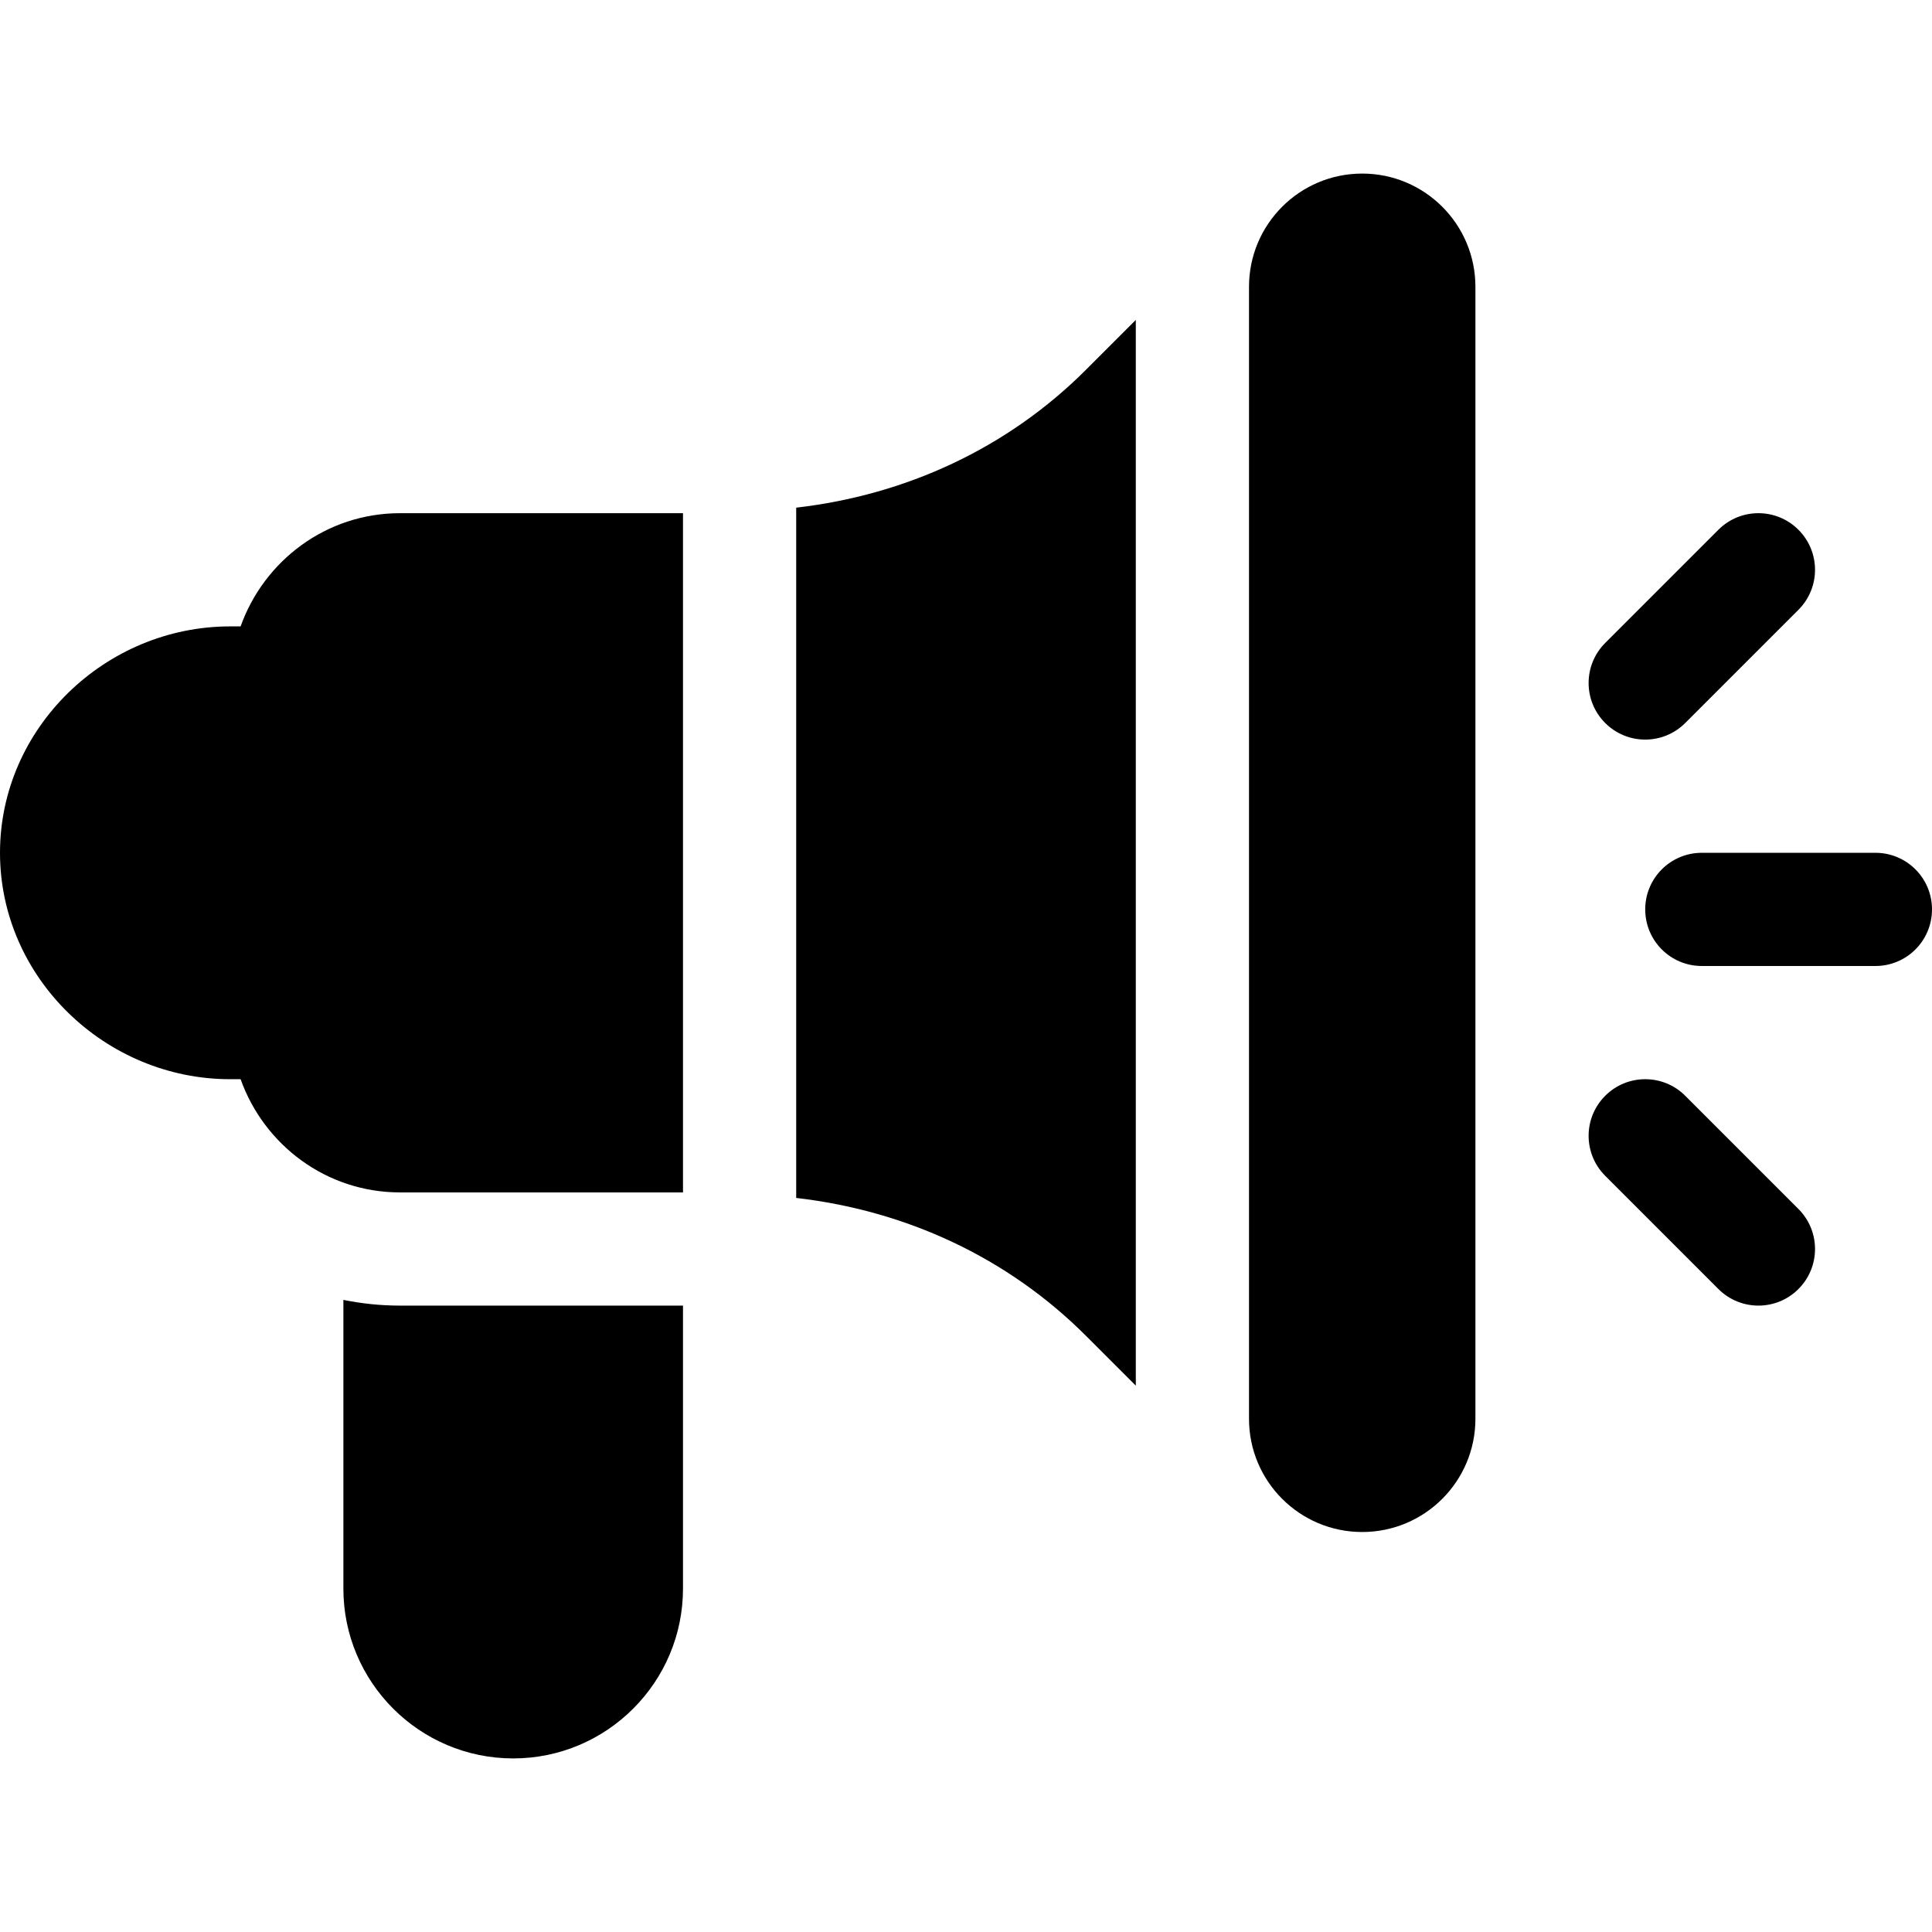
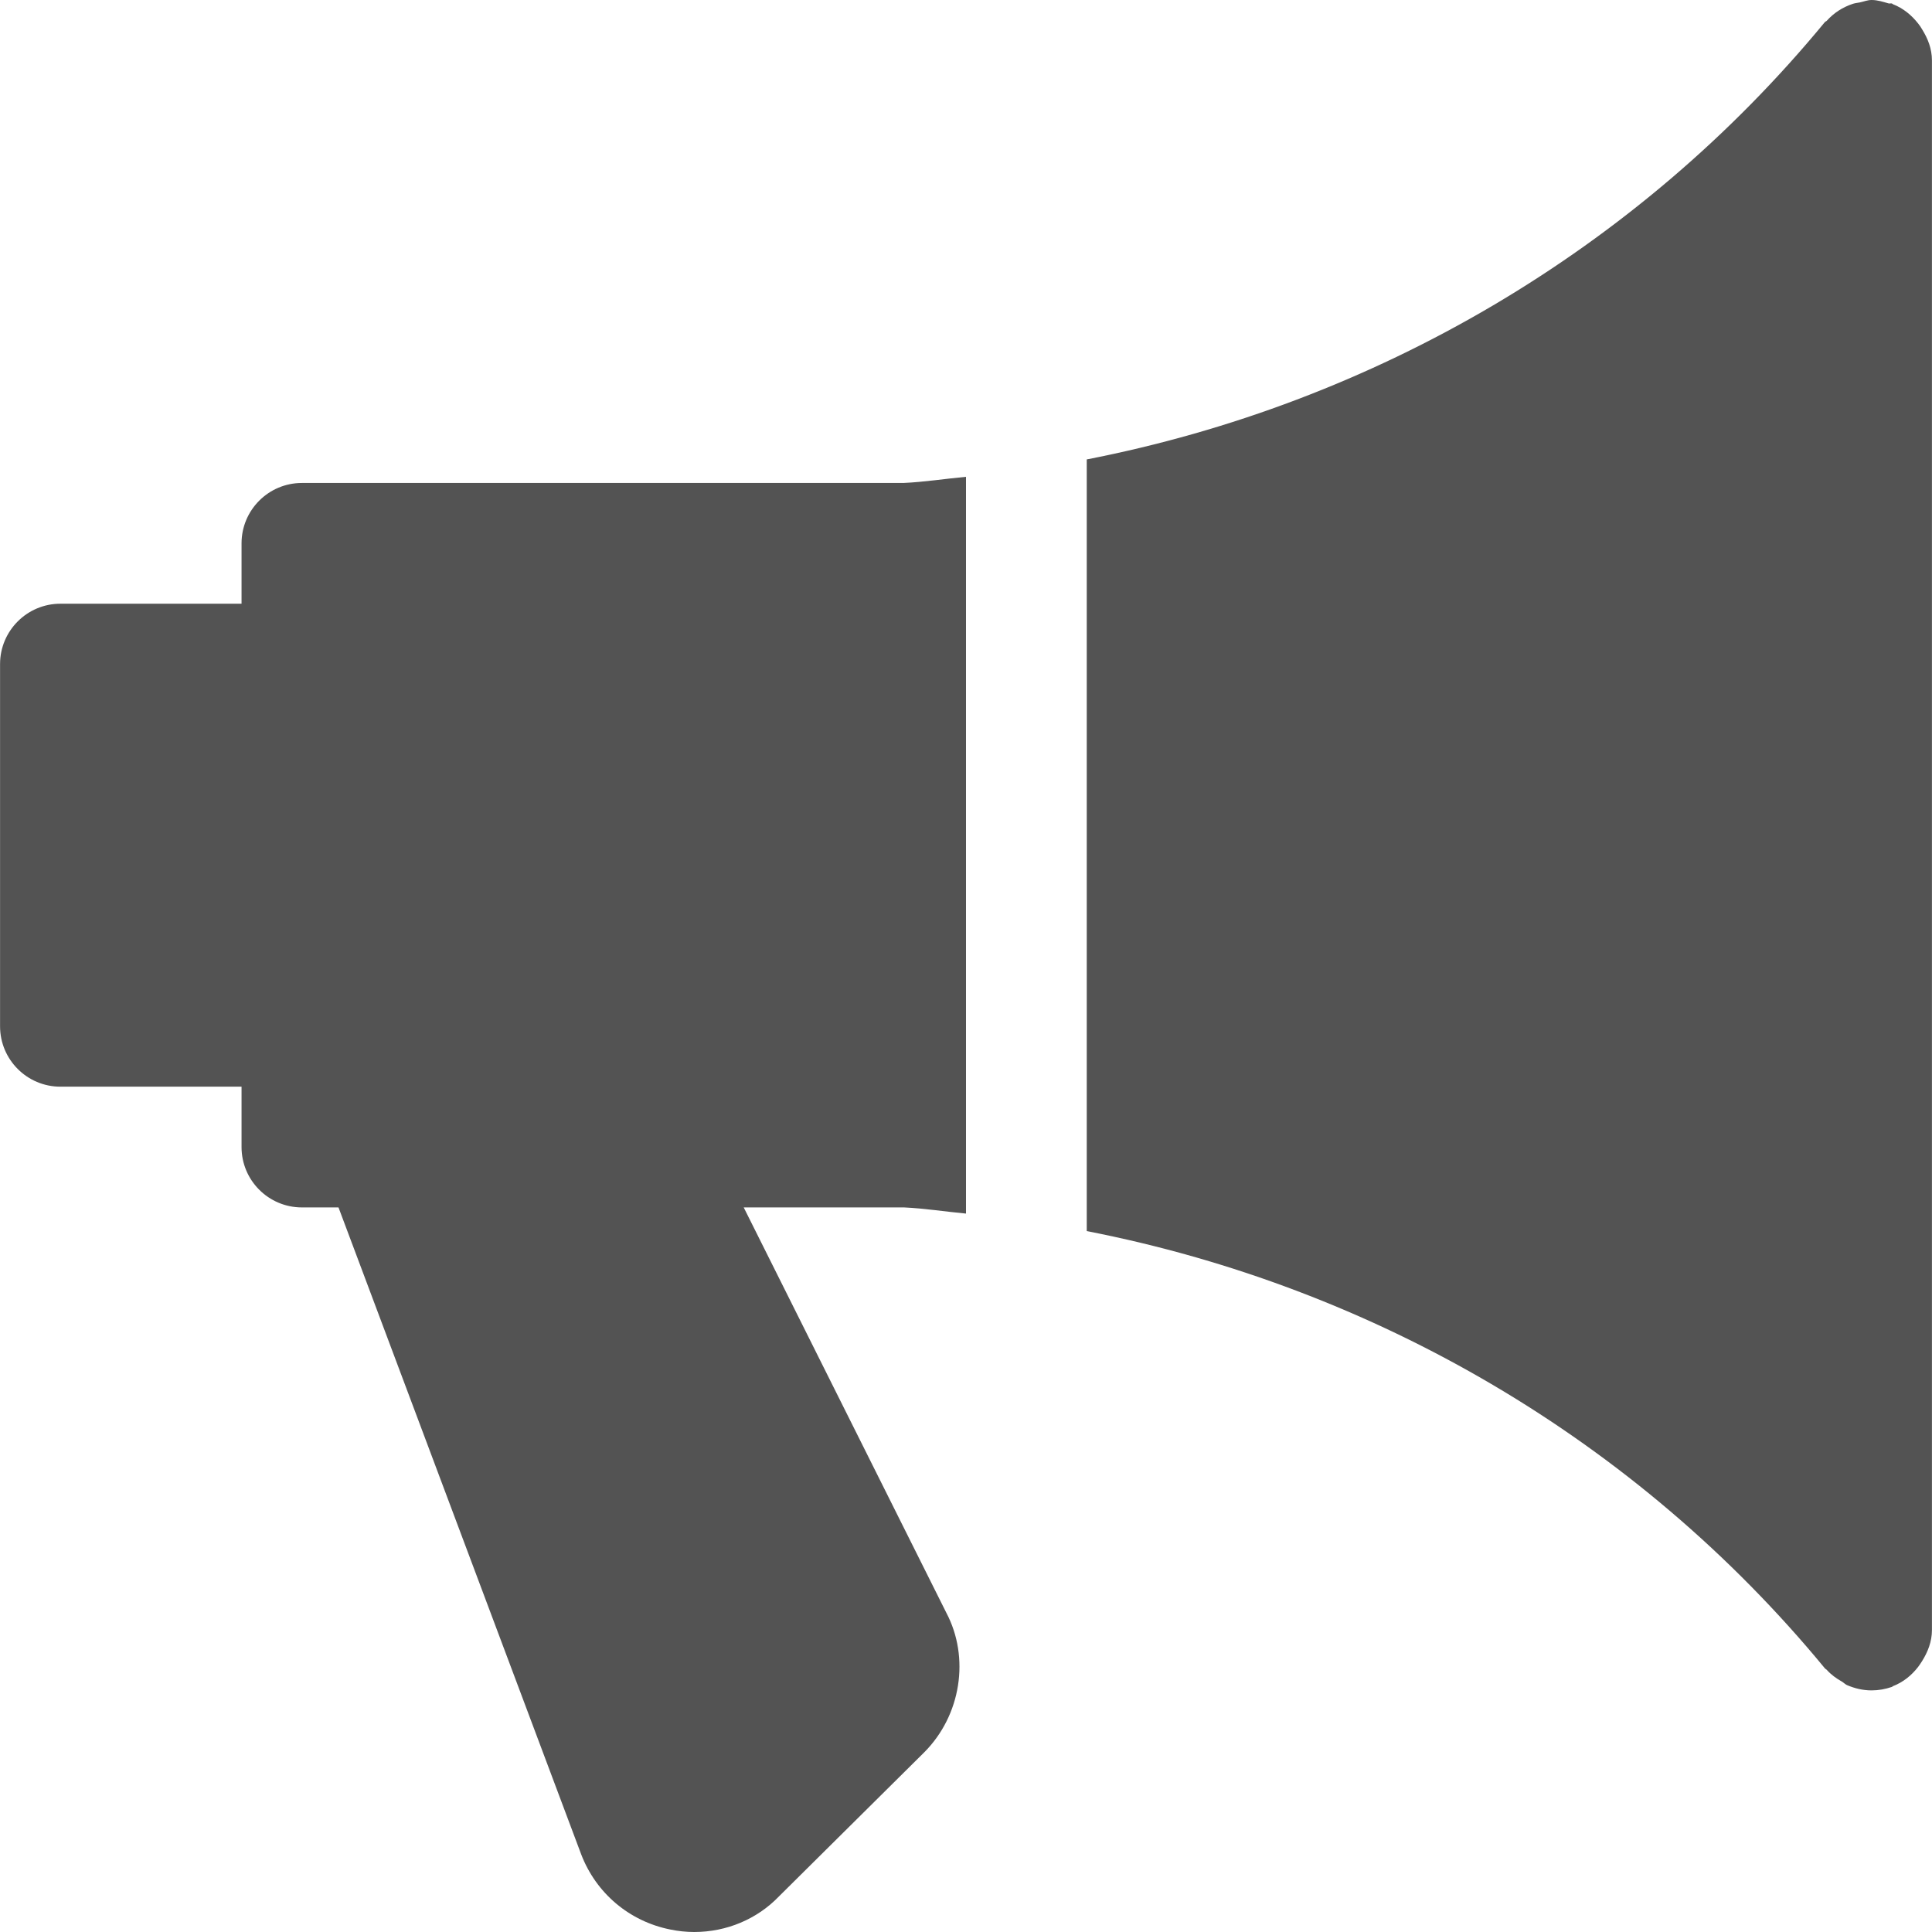
- <svg xmlns="http://www.w3.org/2000/svg" version="1.1" id="Capa_1" x="0px" y="0px" viewBox="0 0 512 512" style="enable-background:new 0 0 512 512;" xml:space="preserve">
+ <svg xmlns="http://www.w3.org/2000/svg" version="1.1" id="Capa_1" x="0px" y="0px" viewBox="0 0 512.032 512.032" style="enable-background:new 0 0 512.032 512.032;  fill:rgb(83, 83, 83)" xml:space="preserve">
  <g>
    <g>
-       <path d="M497,226h-46c-8.291,0-15,6.709-15,15s6.709,15,15,15h46c8.291,0,15-6.709,15-15S505.291,226,497,226z" />
+       <path d="M256.016,321.632V126.368c-5.536,0.512-11.008,1.376-16.576,1.632H80.016c-8.832,0-16,7.168-16,16v16h-48    c-8.832,0-16,7.168-16,16v96c0,8.832,7.168,16,16,16h48v16c0,8.832,7.168,16,16,16h9.696l64.32,171.456    c3.936,10.272,12.736,17.728,23.552,19.904c2.144,0.448,4.288,0.672,6.4,0.672c8.544,0,16.672-3.392,22.496-9.472l38.432-38.112    c9.824-9.824,12.16-25.152,5.888-37.024L197.104,320H239.6C245.104,320.256,250.544,321.12,256.016,321.632z" />
    </g>
  </g>
  <g>
    <g>
-       <path d="M476.606,320.394l-30-30c-5.859-5.859-15.352-5.859-21.211,0s-5.86,15.352,0,21.211l30,30    c5.859,5.859,15.352,5.859,21.211,0S482.465,326.253,476.606,320.394z" />
-     </g>
-   </g>
-   <g>
-     <g>
-       <path d="M476.605,140.394c-5.859-5.859-15.352-5.859-21.211,0l-30,30c-5.859,5.859-5.859,15.352,0,21.211s15.352,5.86,21.211,0    l30-30C482.464,155.746,482.464,146.253,476.605,140.394z" />
-     </g>
-   </g>
-   <g>
-     <g>
-       <path d="M106,136c-19.53,0-36.024,12.578-42.237,30H61c-33.091,0-61,26.909-61,60s27.909,60,61,60h2.763    c6.213,17.422,22.707,30,42.237,30h75V136H106z" />
-     </g>
-   </g>
-   <g>
-     <g>
-       <path d="M361,46c-16.569,0-30,13.431-30,30v300c0,16.567,13.431,30,30,30c16.569,0,30-13.433,30-30V76    C391,59.431,377.569,46,361,46z" />
-     </g>
-   </g>
-   <g>
-     <g>
-       <path d="M106,346c-5.136,0-10.151-0.529-15-1.518V421c0,24.814,20.186,45,45,45c24.814,0,45-20.186,45-45v-75H106z" />
-     </g>
-   </g>
-   <g>
-     <g>
-       <path d="M287.816,97.973c-20.92,20.92-47.855,33.224-76.816,36.563v182.929c28.962,3.338,55.897,15.643,76.816,36.563L301,367.211    V84.789L287.816,97.973z" />
+       <path d="M509.392,7.744c-0.32-0.544-0.608-0.992-1.024-1.504c-1.76-2.24-3.968-4.064-6.688-5.12    c-0.096-0.032-0.16-0.16-0.256-0.192c-0.32-0.096-0.608,0.064-0.928-0.032C499.056,0.48,497.616,0,496.016,0    c-1.088,0-2.048,0.416-3.104,0.64c-0.608,0.128-1.184,0.16-1.792,0.352c-2.752,0.896-5.12,2.432-7.008,4.544    c-0.128,0.128-0.32,0.16-0.448,0.288C433.776,66.4,364.208,106.912,288.016,121.76v204.512    c76.192,14.848,145.76,55.328,195.648,115.904c0.128,0.16,0.352,0.224,0.512,0.416c1.12,1.248,2.496,2.24,3.968,3.072    c0.48,0.288,0.864,0.704,1.344,0.928c2.016,0.864,4.192,1.408,6.528,1.408c1.824,0,3.616-0.32,5.408-0.928    c0.096-0.032,0.16-0.16,0.256-0.192c2.72-1.056,4.928-2.848,6.688-5.12c0.384-0.512,0.672-0.96,1.024-1.504    c1.536-2.464,2.624-5.184,2.624-8.256V16C512.016,12.928,510.928,10.208,509.392,7.744z" />
    </g>
  </g>
  <g>
</g>
  <g>
</g>
  <g>
</g>
  <g>
</g>
  <g>
</g>
  <g>
</g>
  <g>
</g>
  <g>
</g>
  <g>
</g>
  <g>
</g>
  <g>
</g>
  <g>
</g>
  <g>
</g>
  <g>
</g>
  <g>
</g>
</svg>
